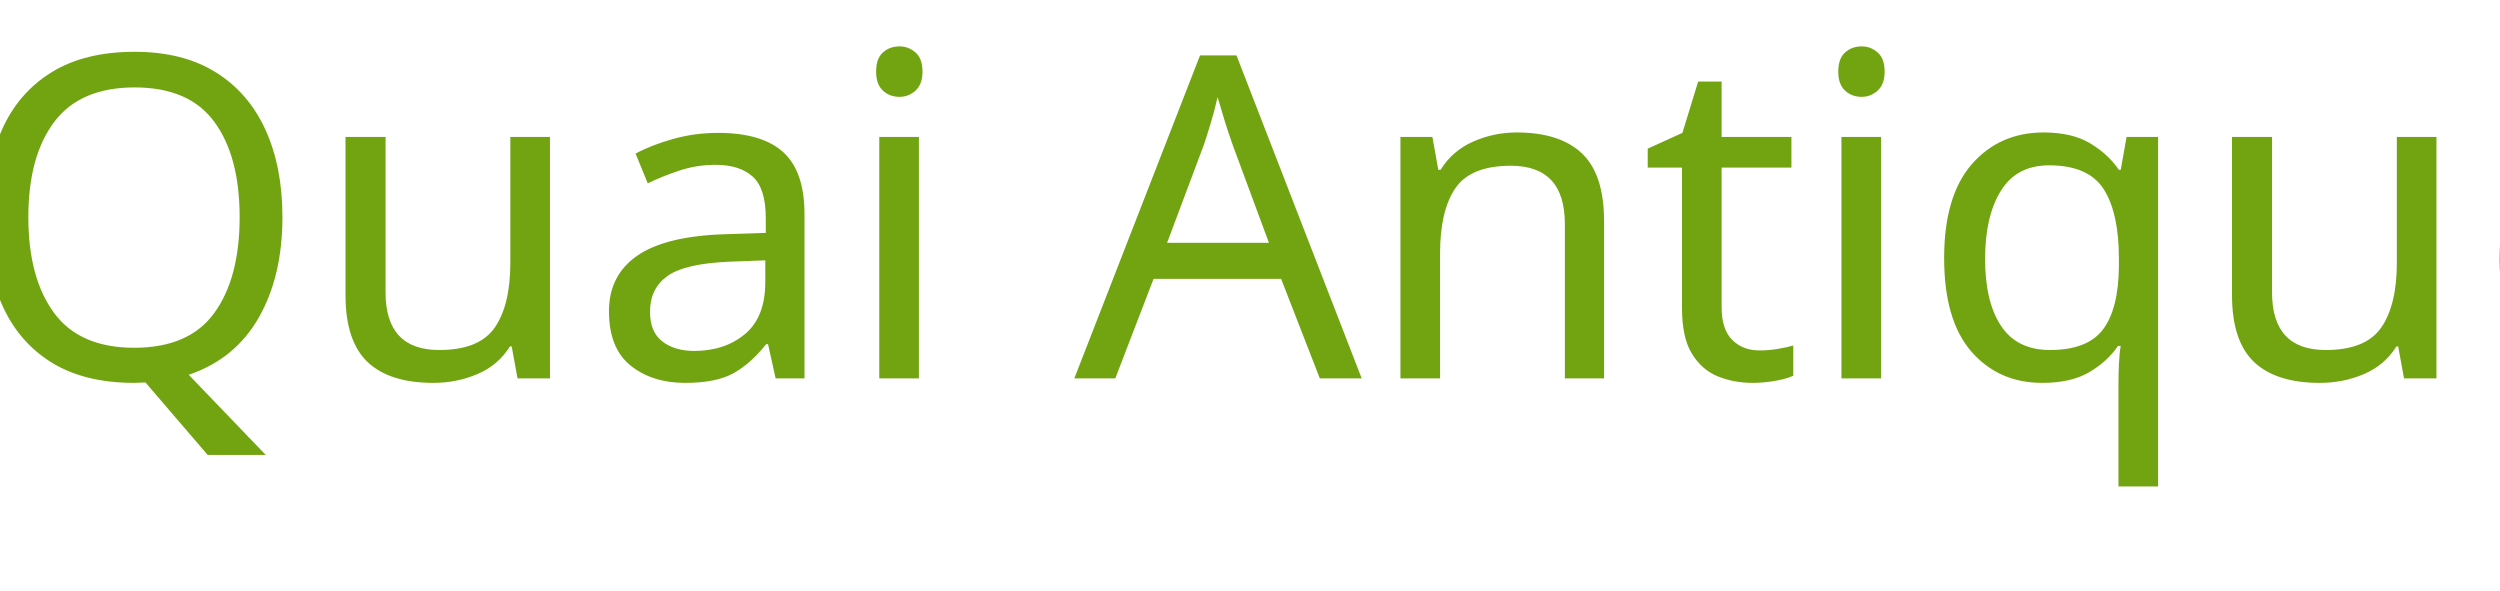
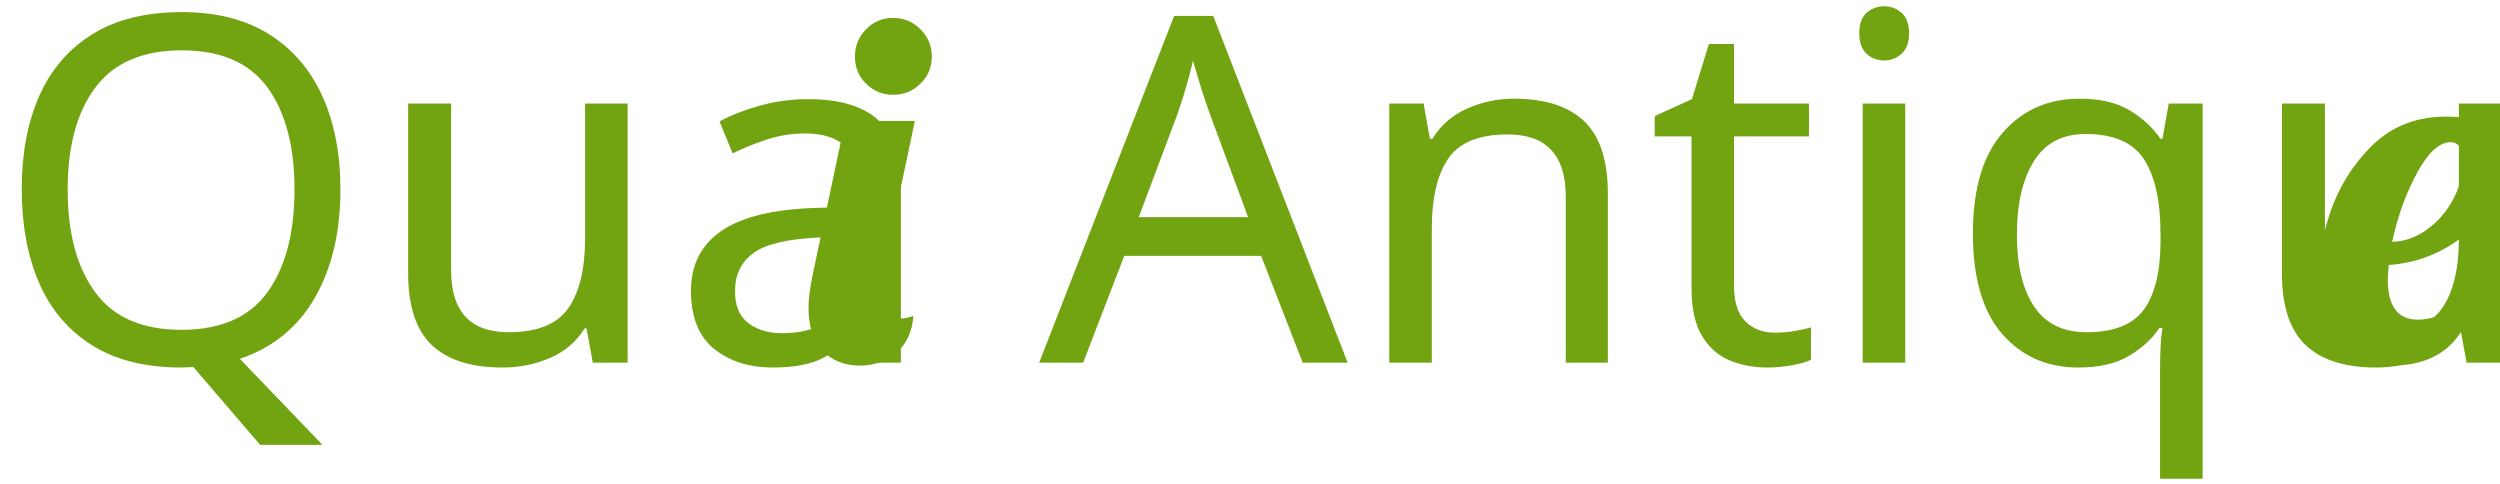
- <svg xmlns="http://www.w3.org/2000/svg" width="100%" height="100%" viewBox="0 0 555 131" version="1.1" xml:space="preserve" style="fill-rule:evenodd;clip-rule:evenodd;stroke-linejoin:round;stroke-miterlimit:2;">
-   <text x="-9.3px" y="84px" style="font-family:'Blacksword';font-size:100px;fill:#72a411;">Quai Antique</text>
+ <svg xmlns="http://www.w3.org/2000/svg" width="100%" height="100%" viewBox="0 0 517 100" version="1.1" xml:space="preserve" style="fill-rule:evenodd;clip-rule:evenodd;stroke-linejoin:round;stroke-miterlimit:2;">
+   <g transform="matrix(1,0,0,1,-870.464,-949.926)">
+     <g transform="matrix(1,0,0,1,201.291,-474.36)">
+       <path d="M853.873,1443.89C851.673,1443.89 849.806,1443.12 848.273,1441.59C846.739,1440.05 845.973,1438.19 845.973,1435.99C845.973,1433.79 846.739,1431.9 848.273,1430.34C849.806,1428.77 851.673,1427.99 853.873,1427.99C856.073,1427.99 857.956,1428.77 859.523,1430.34C861.089,1431.9 861.873,1433.79 861.873,1435.99C861.873,1438.19 861.089,1440.05 859.523,1441.59C857.956,1443.12 856.073,1443.89 853.873,1443.89ZM847.073,1499.89C843.873,1499.89 841.289,1498.89 839.323,1496.89C837.356,1494.89 836.373,1491.89 836.373,1487.89C836.373,1486.22 836.639,1484.05 837.173,1481.39L843.973,1449.29L858.373,1449.29L851.173,1483.29C850.906,1484.29 850.773,1485.35 850.773,1486.49C850.773,1487.82 851.089,1488.77 851.723,1489.34C852.356,1489.9 853.406,1490.19 854.873,1490.19C856.073,1490.19 857.139,1489.99 858.073,1489.59C857.806,1492.92 856.623,1495.47 854.523,1497.24C852.423,1499 849.939,1499.89 847.073,1499.89Z" style="fill:rgb(114,164,17);" />
+       <path d="M1163.67,1499.89C1158.81,1499.89 1155.01,1498.6 1152.27,1496.04C1149.54,1493.47 1148.17,1489.45 1148.17,1483.99C1148.17,1479.39 1149.07,1474.32 1150.87,1468.79C1152.67,1463.25 1155.61,1458.47 1159.67,1454.44C1163.74,1450.4 1168.91,1448.39 1175.17,1448.39C1182.51,1448.39 1186.17,1451.59 1186.17,1457.99C1186.17,1461.72 1185.11,1465.15 1182.97,1468.29C1180.84,1471.42 1178.01,1473.94 1174.47,1475.84C1170.94,1477.74 1167.17,1478.82 1163.17,1479.09C1163.04,1480.55 1162.97,1481.55 1162.97,1482.09C1162.97,1487.62 1165.04,1490.39 1169.17,1490.39C1171.04,1490.39 1173.04,1489.89 1175.17,1488.89C1177.31,1487.89 1179.24,1486.62 1180.97,1485.09C1179.17,1494.95 1173.41,1499.89 1163.67,1499.89ZM1163.87,1474.29C1166.41,1474.22 1168.79,1473.39 1171.02,1471.79C1173.26,1470.19 1175.06,1468.14 1176.42,1465.64C1177.79,1463.14 1178.47,1460.52 1178.47,1457.79C1178.47,1455.05 1177.64,1453.69 1175.97,1453.69C1173.64,1453.69 1171.32,1455.8 1169.02,1460.04C1166.72,1464.27 1165.01,1469.02 1163.87,1474.29Z" style="fill:rgb(114,164,17);" />
+       <text x="667.573px" y="1499.29px" style="font-family:'Lobster-Regular', 'Lobster';font-size:100px;fill:rgb(114,164,17);">Qua<tspan x="858.073px " y="1499.29px "> </tspan>Antiqu</text>
+     </g>
+   </g>
</svg>
